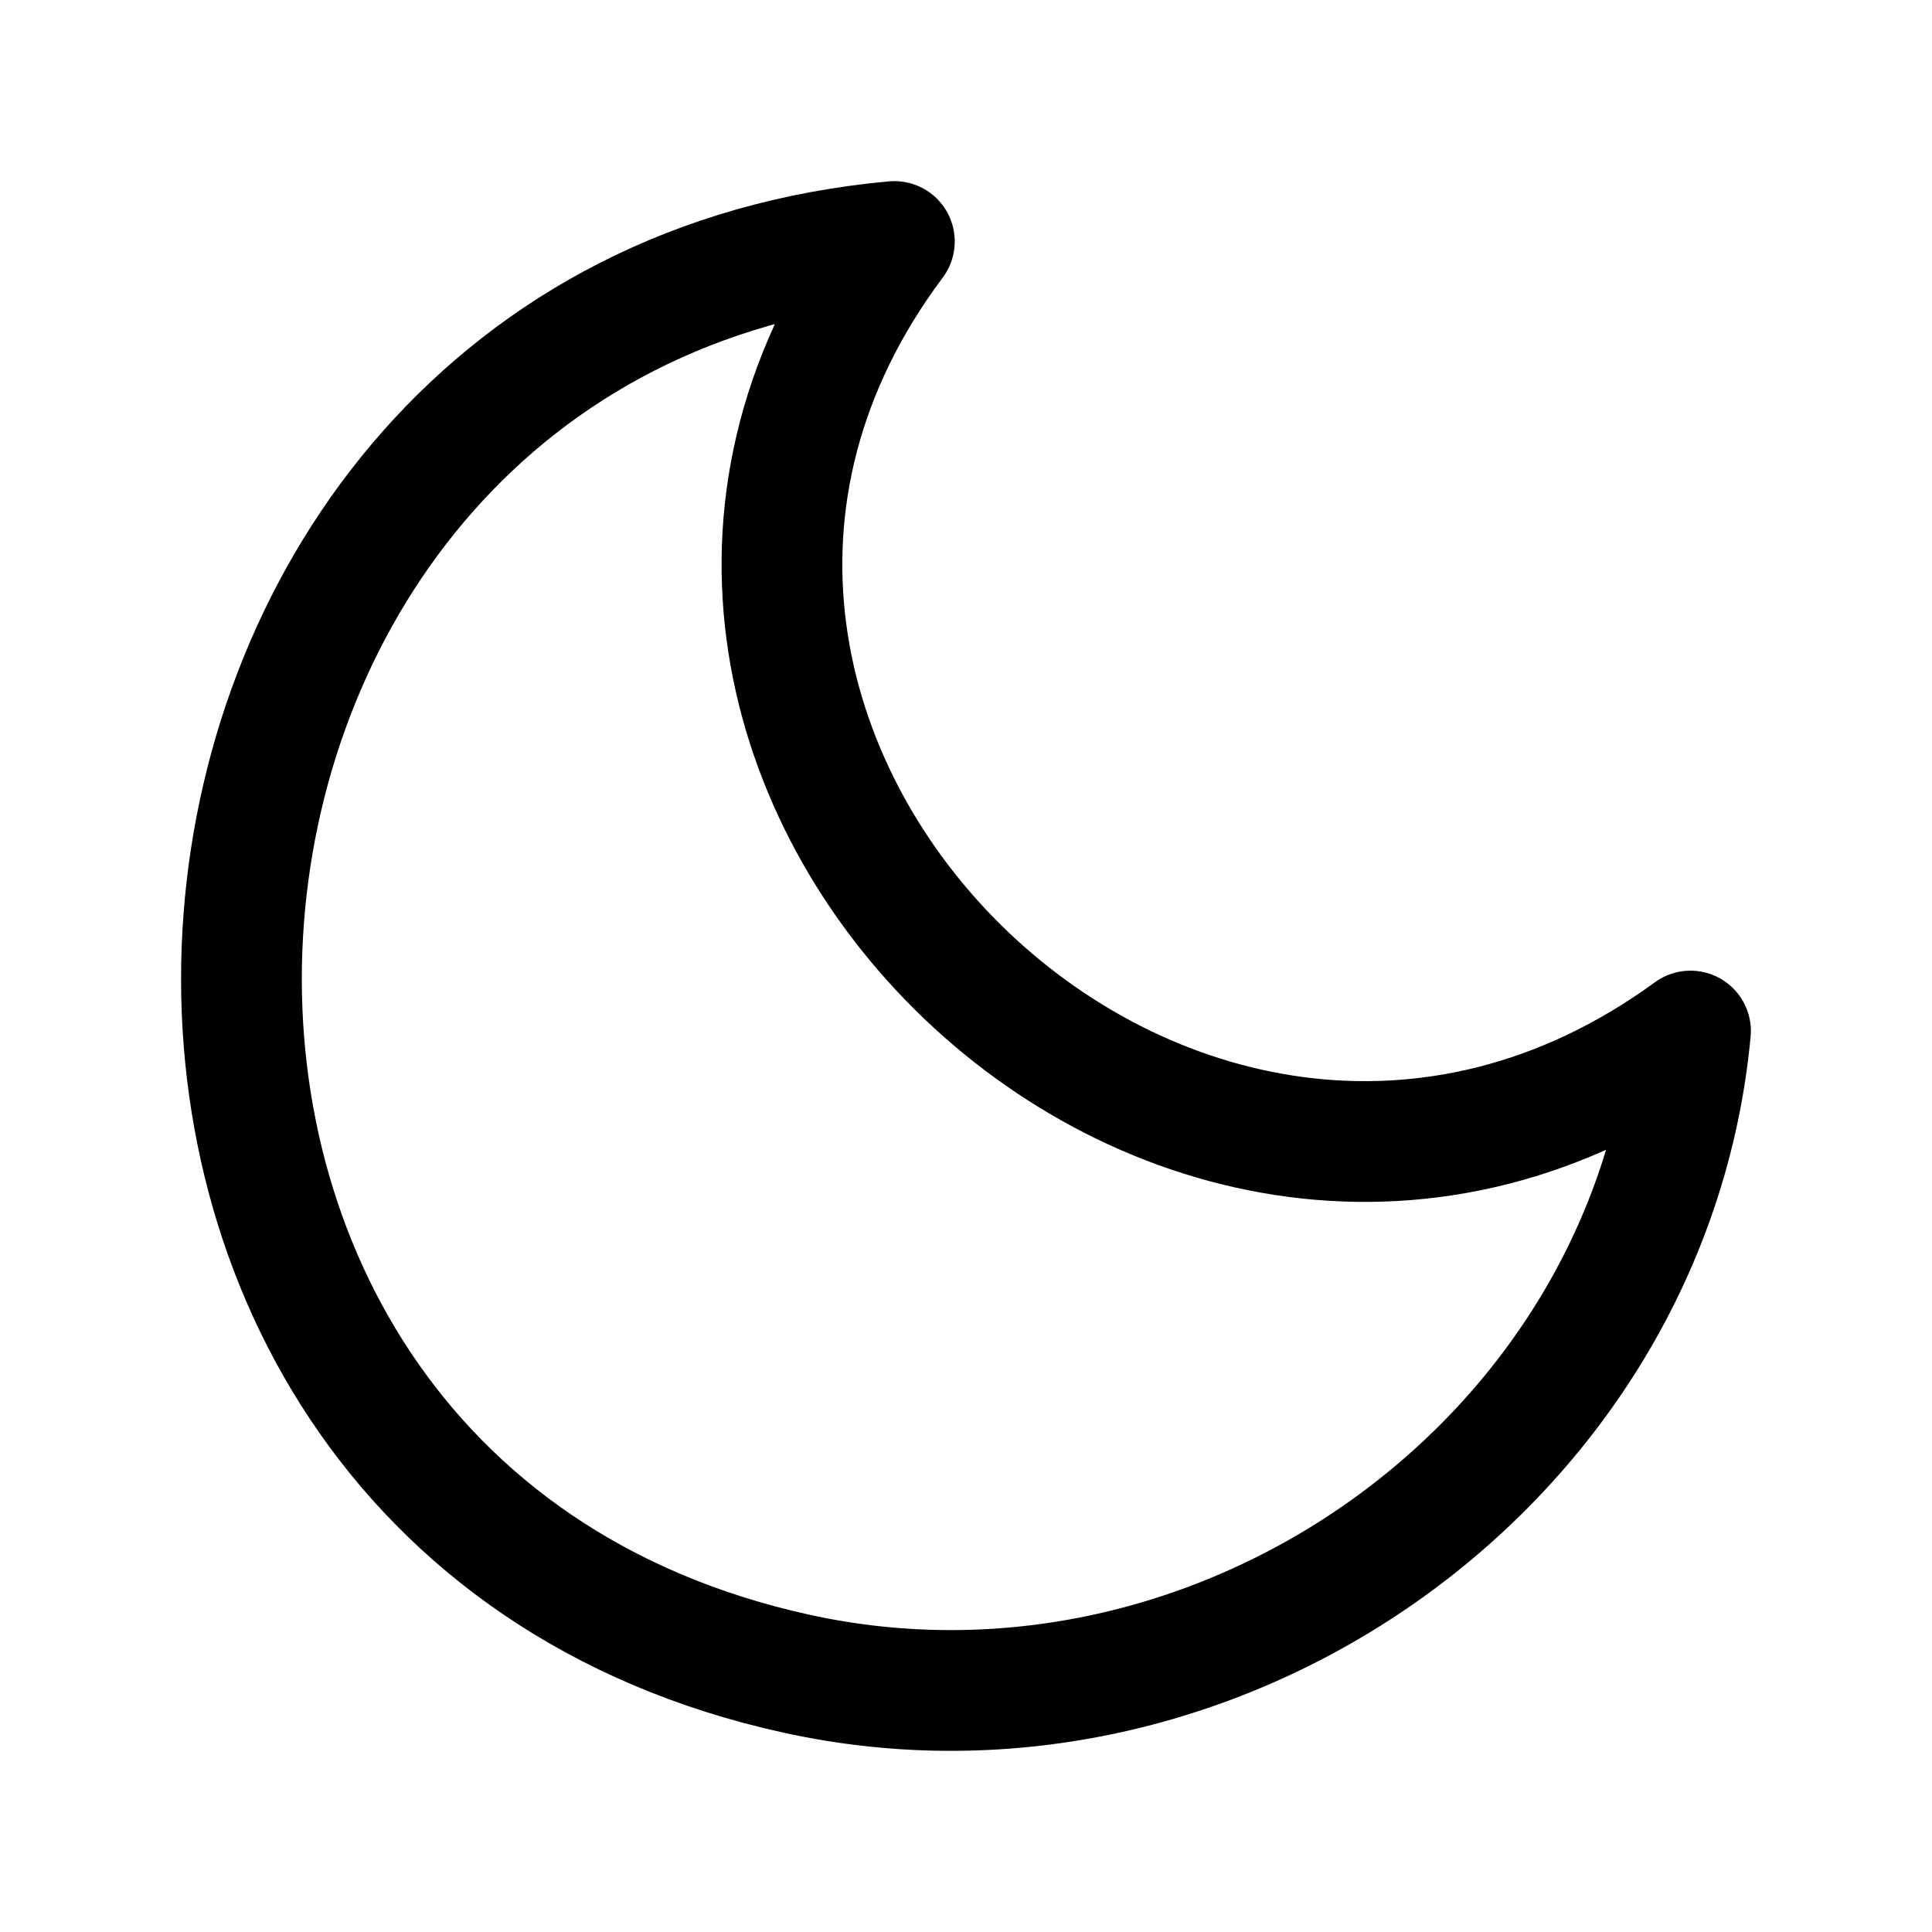
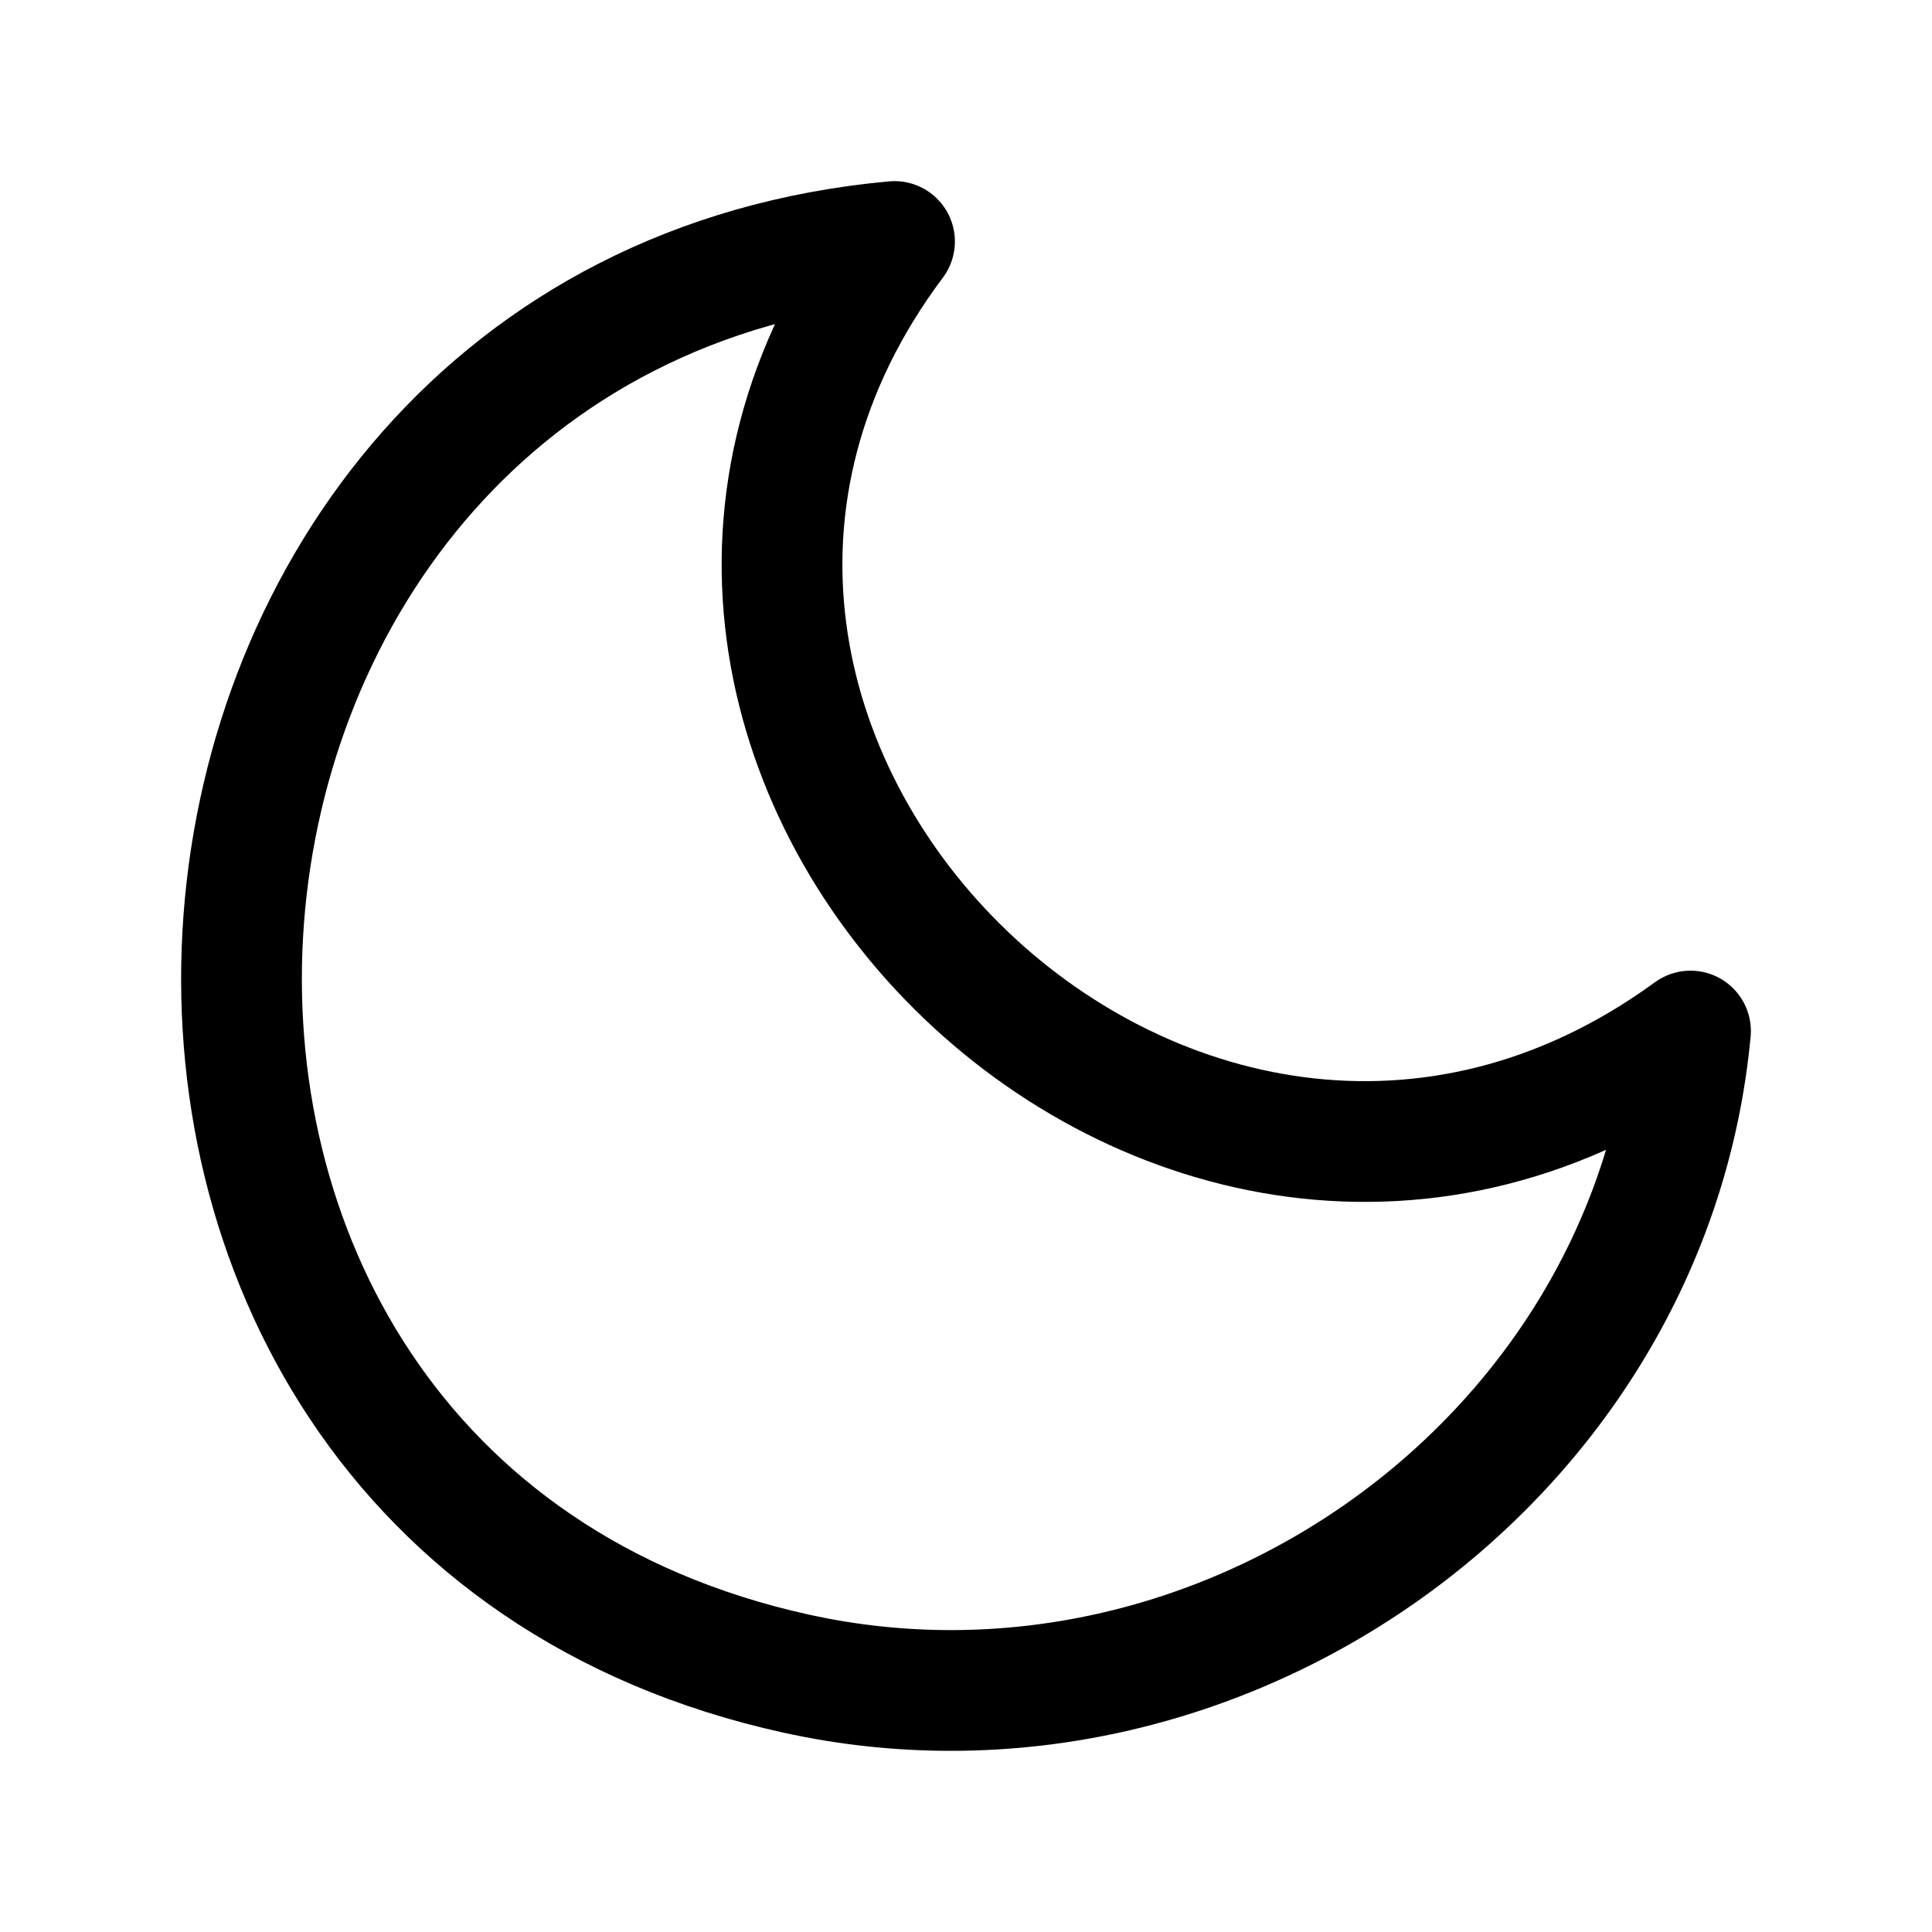
<svg xmlns="http://www.w3.org/2000/svg" width="24" height="24" fill="none" viewBox="0 0 24 24" stroke-width="1.5" stroke-linecap="round" stroke-linejoin="round" stroke="currentColor">
-   <path d="M21 12.808c-.5 5.347-5.849 9.14-11.107 7.983C-.078 18.6 1.15 3.909 11.11 3 6.394 9.296 14.618 17.462 21 12.808Z" />
+   <path d="M21 12.808c-.5 5.347-5.849 9.14-11.107 7.983C-.077 18.6 1.15 3.909 11.112 3 6.394 9.296 14.618 17.462 21 12.808Z" />
</svg>
